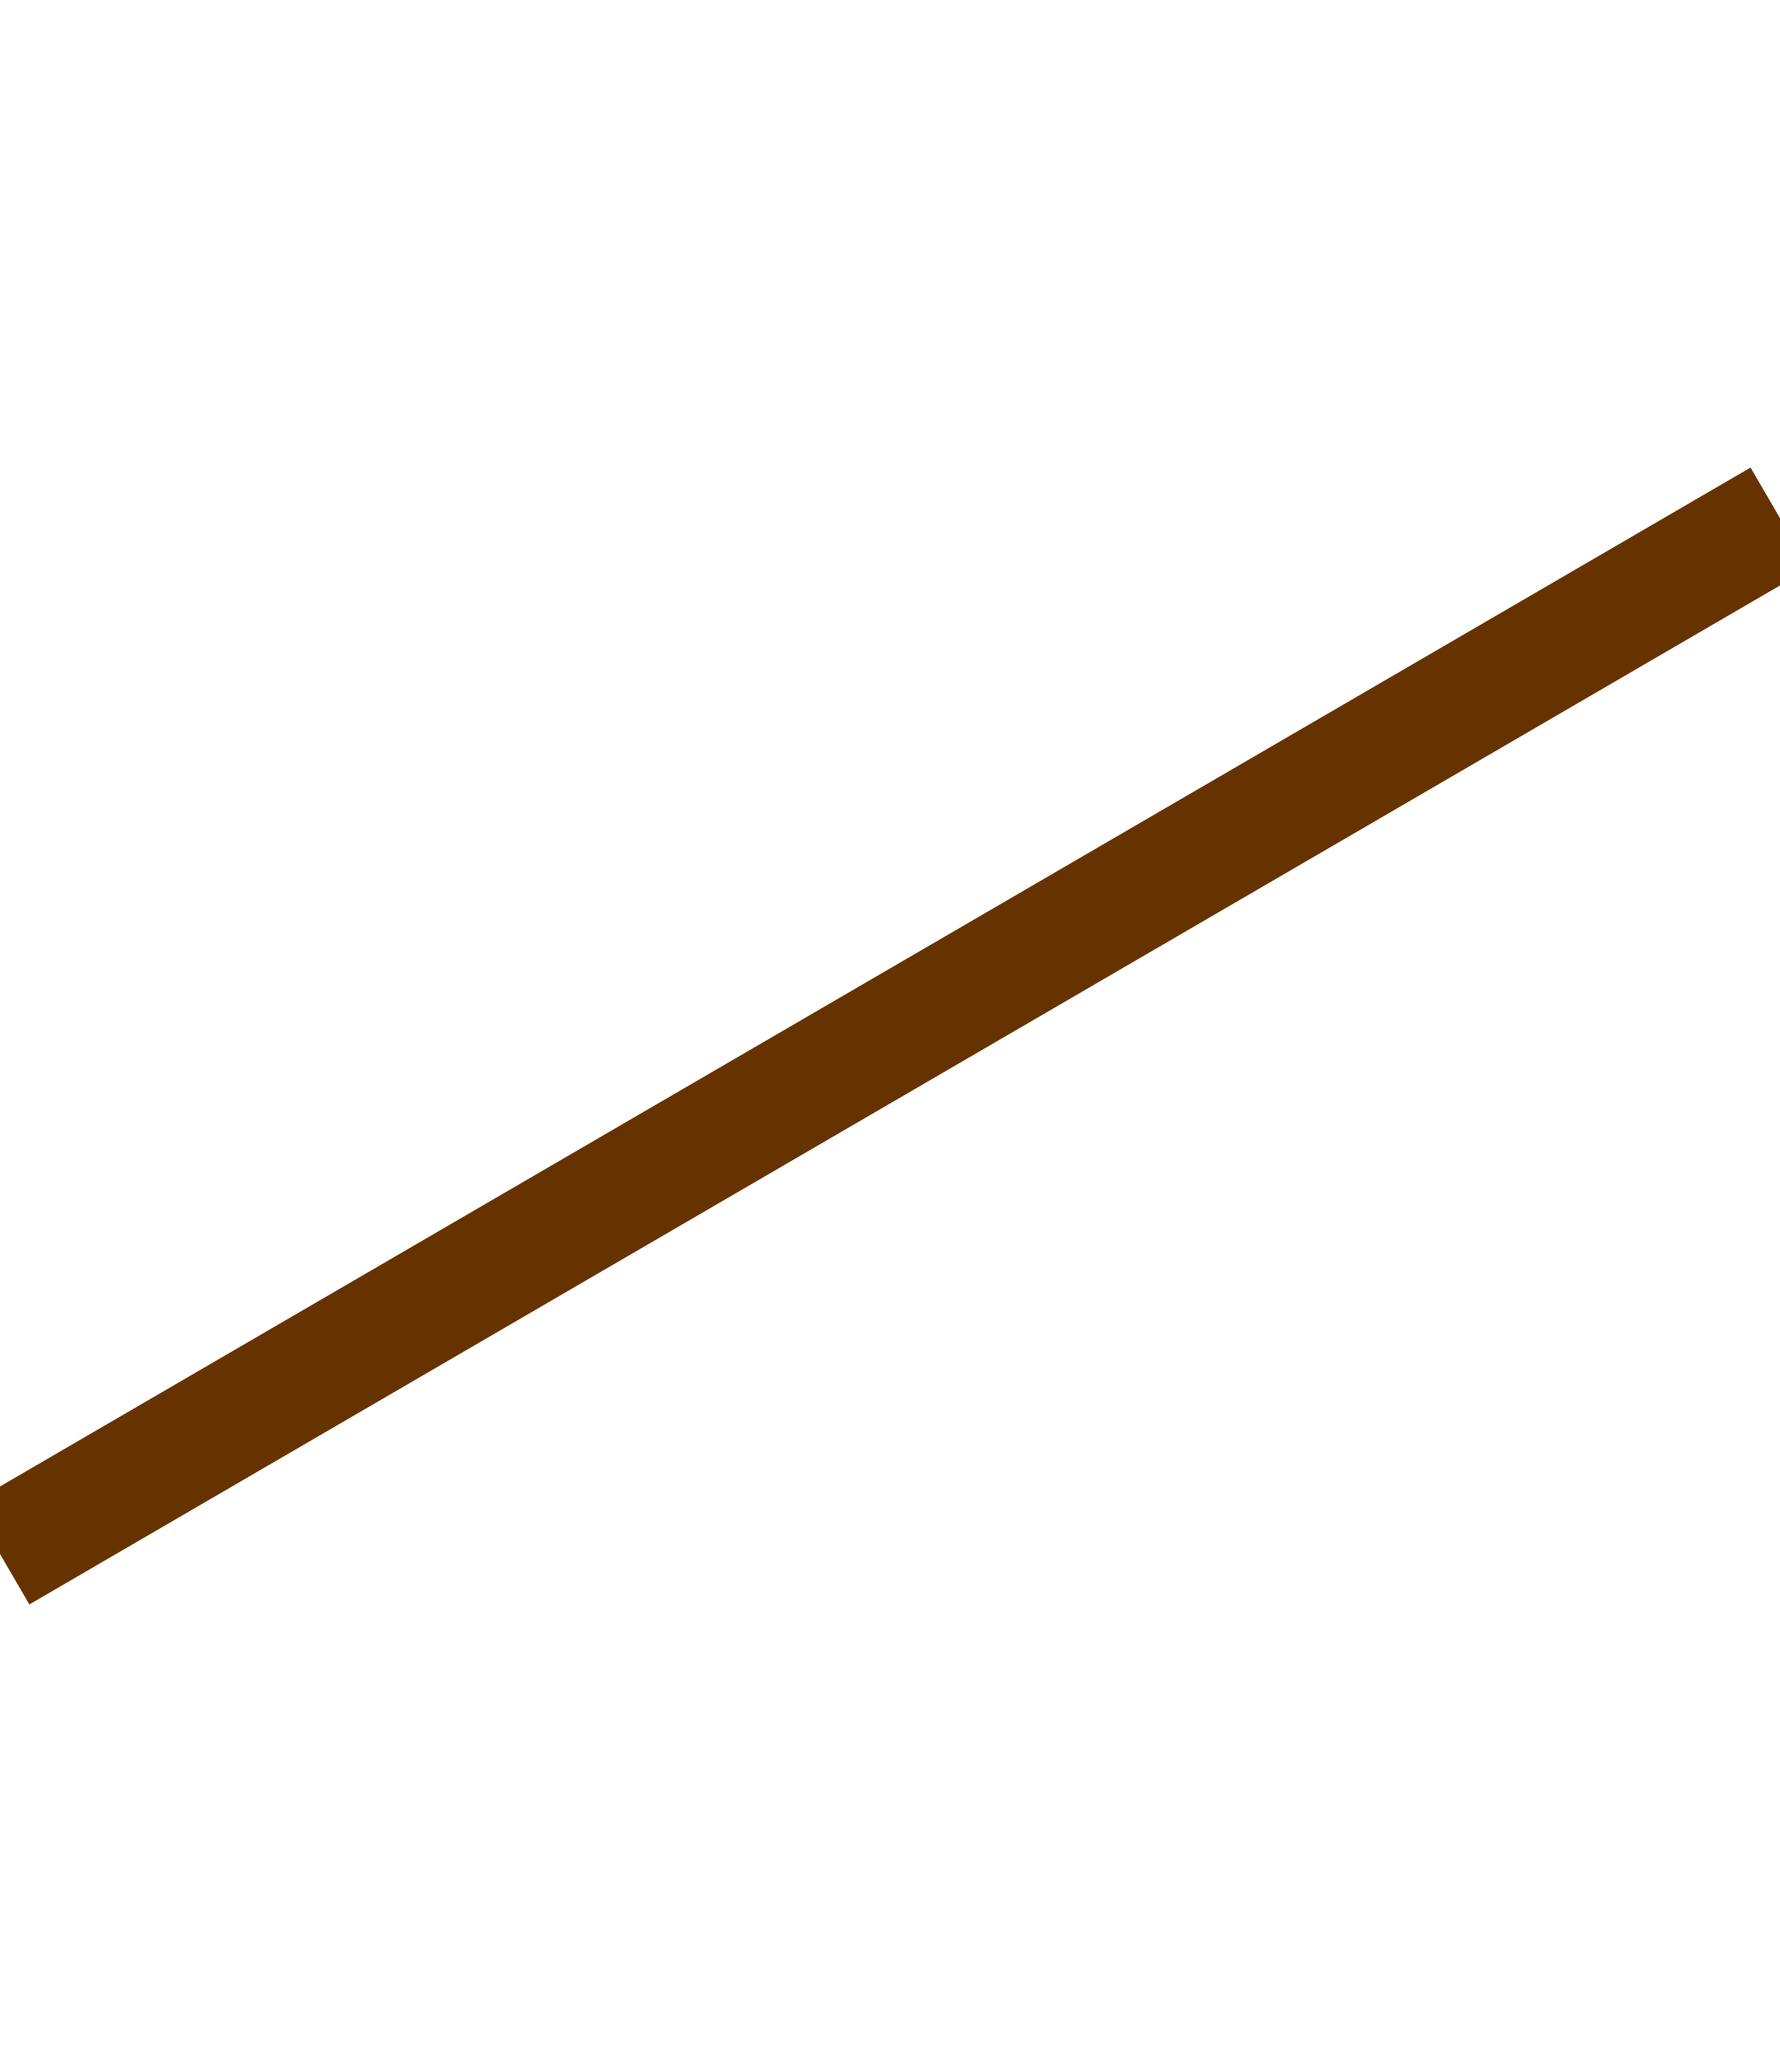
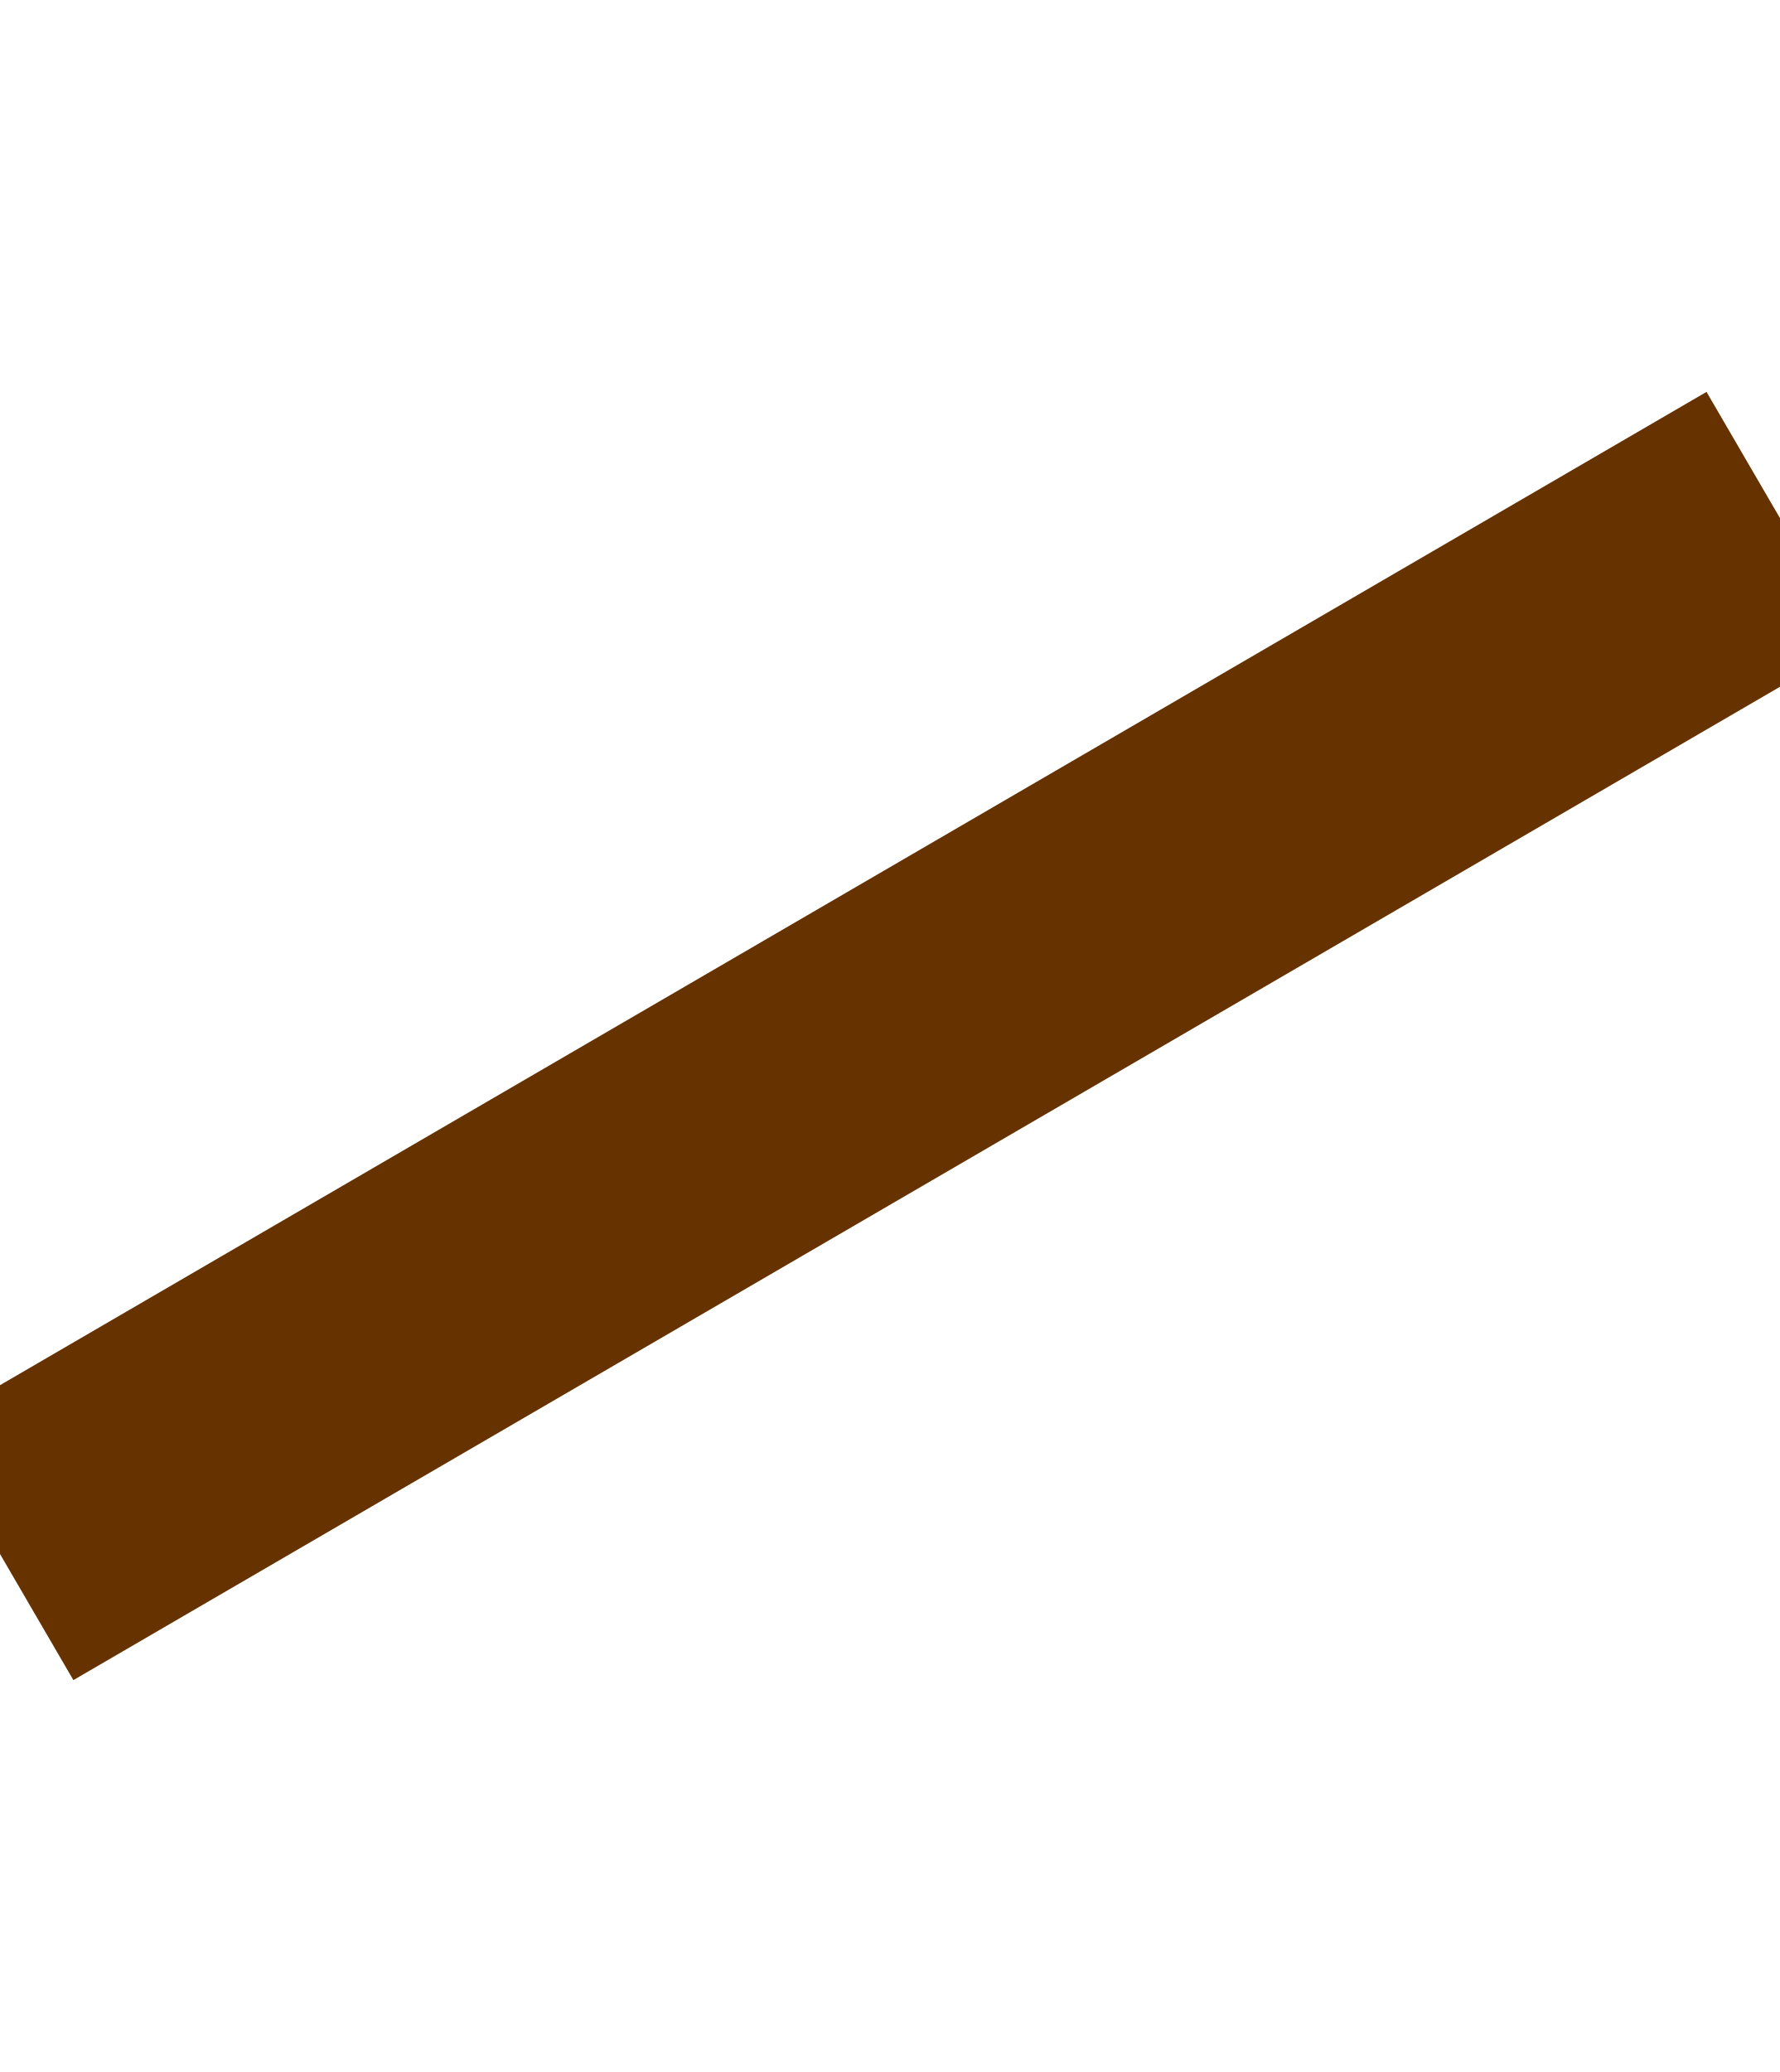
<svg xmlns="http://www.w3.org/2000/svg" width="61" height="71" viewBox="0 0 61 71" fill="none">
-   <line x1="0" y1="53.25" x2="61" y2="17.75" fill="none" stroke="#630" stroke-width="4" stroke-linejoin="round" />
+   <line x1="0" y1="53.25" x2="61" y2="17.75" fill="none" stroke="#630" stroke-width="10" stroke-linejoin="round" />
</svg>
